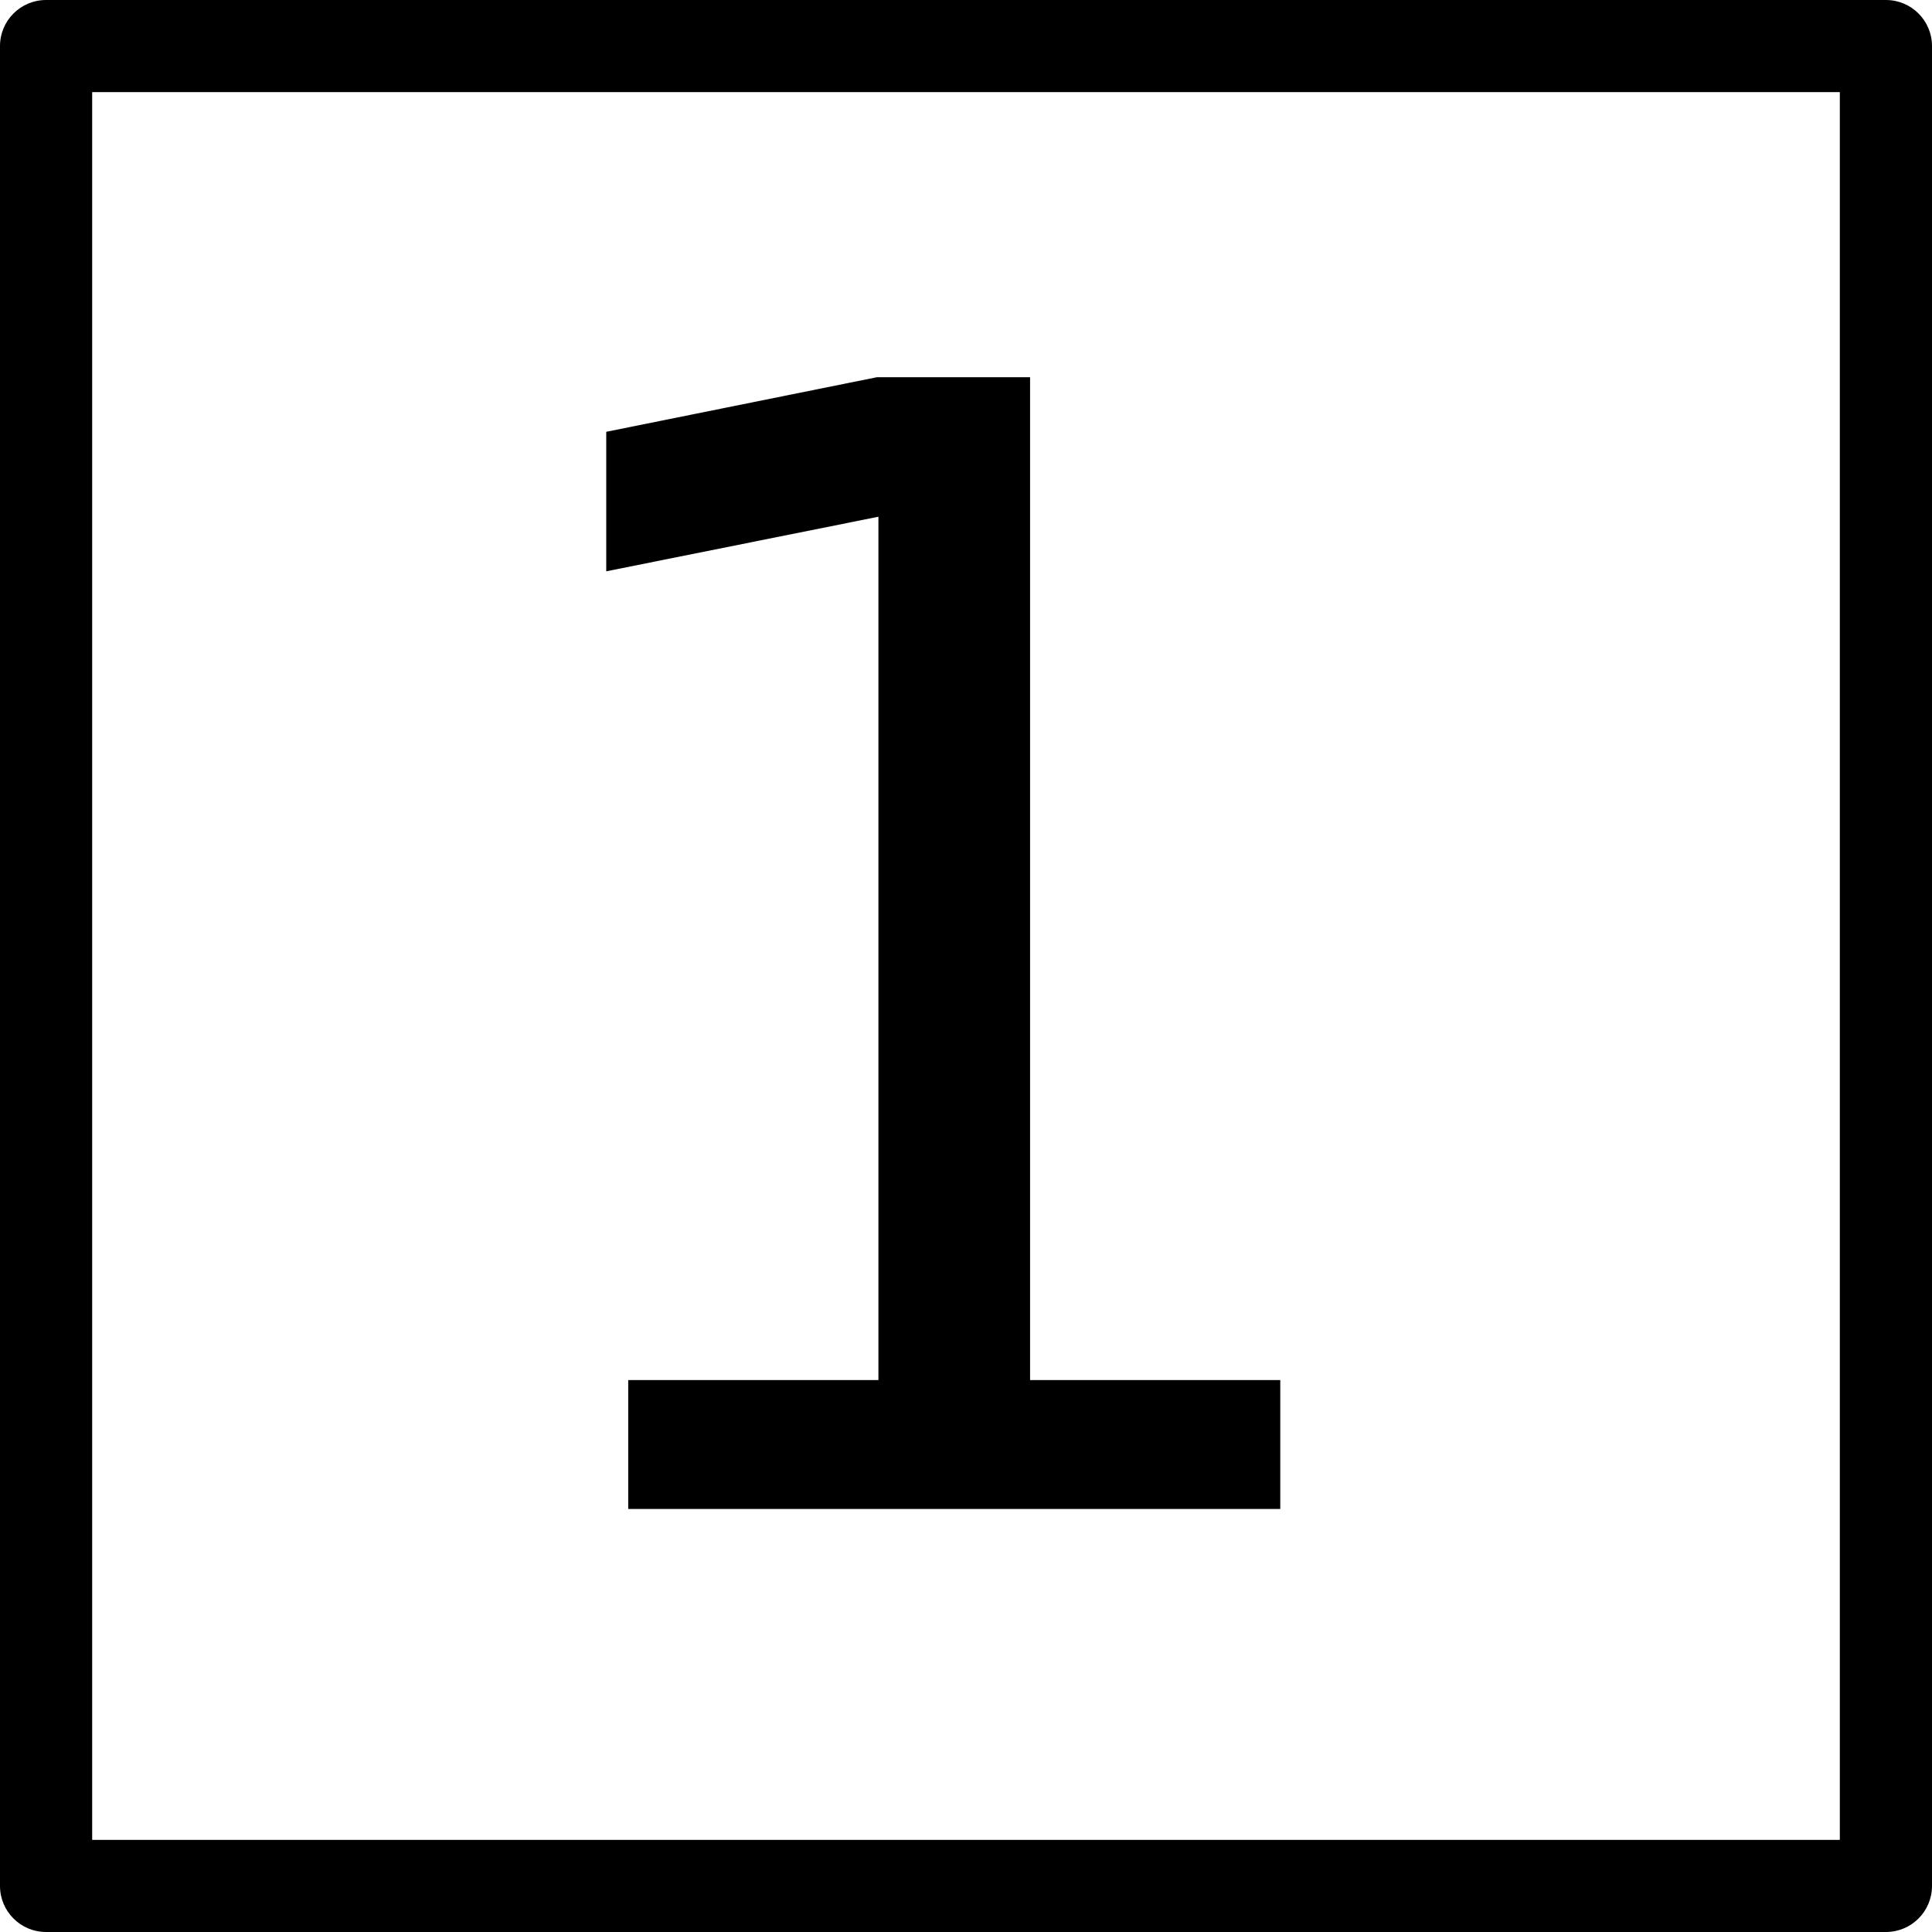
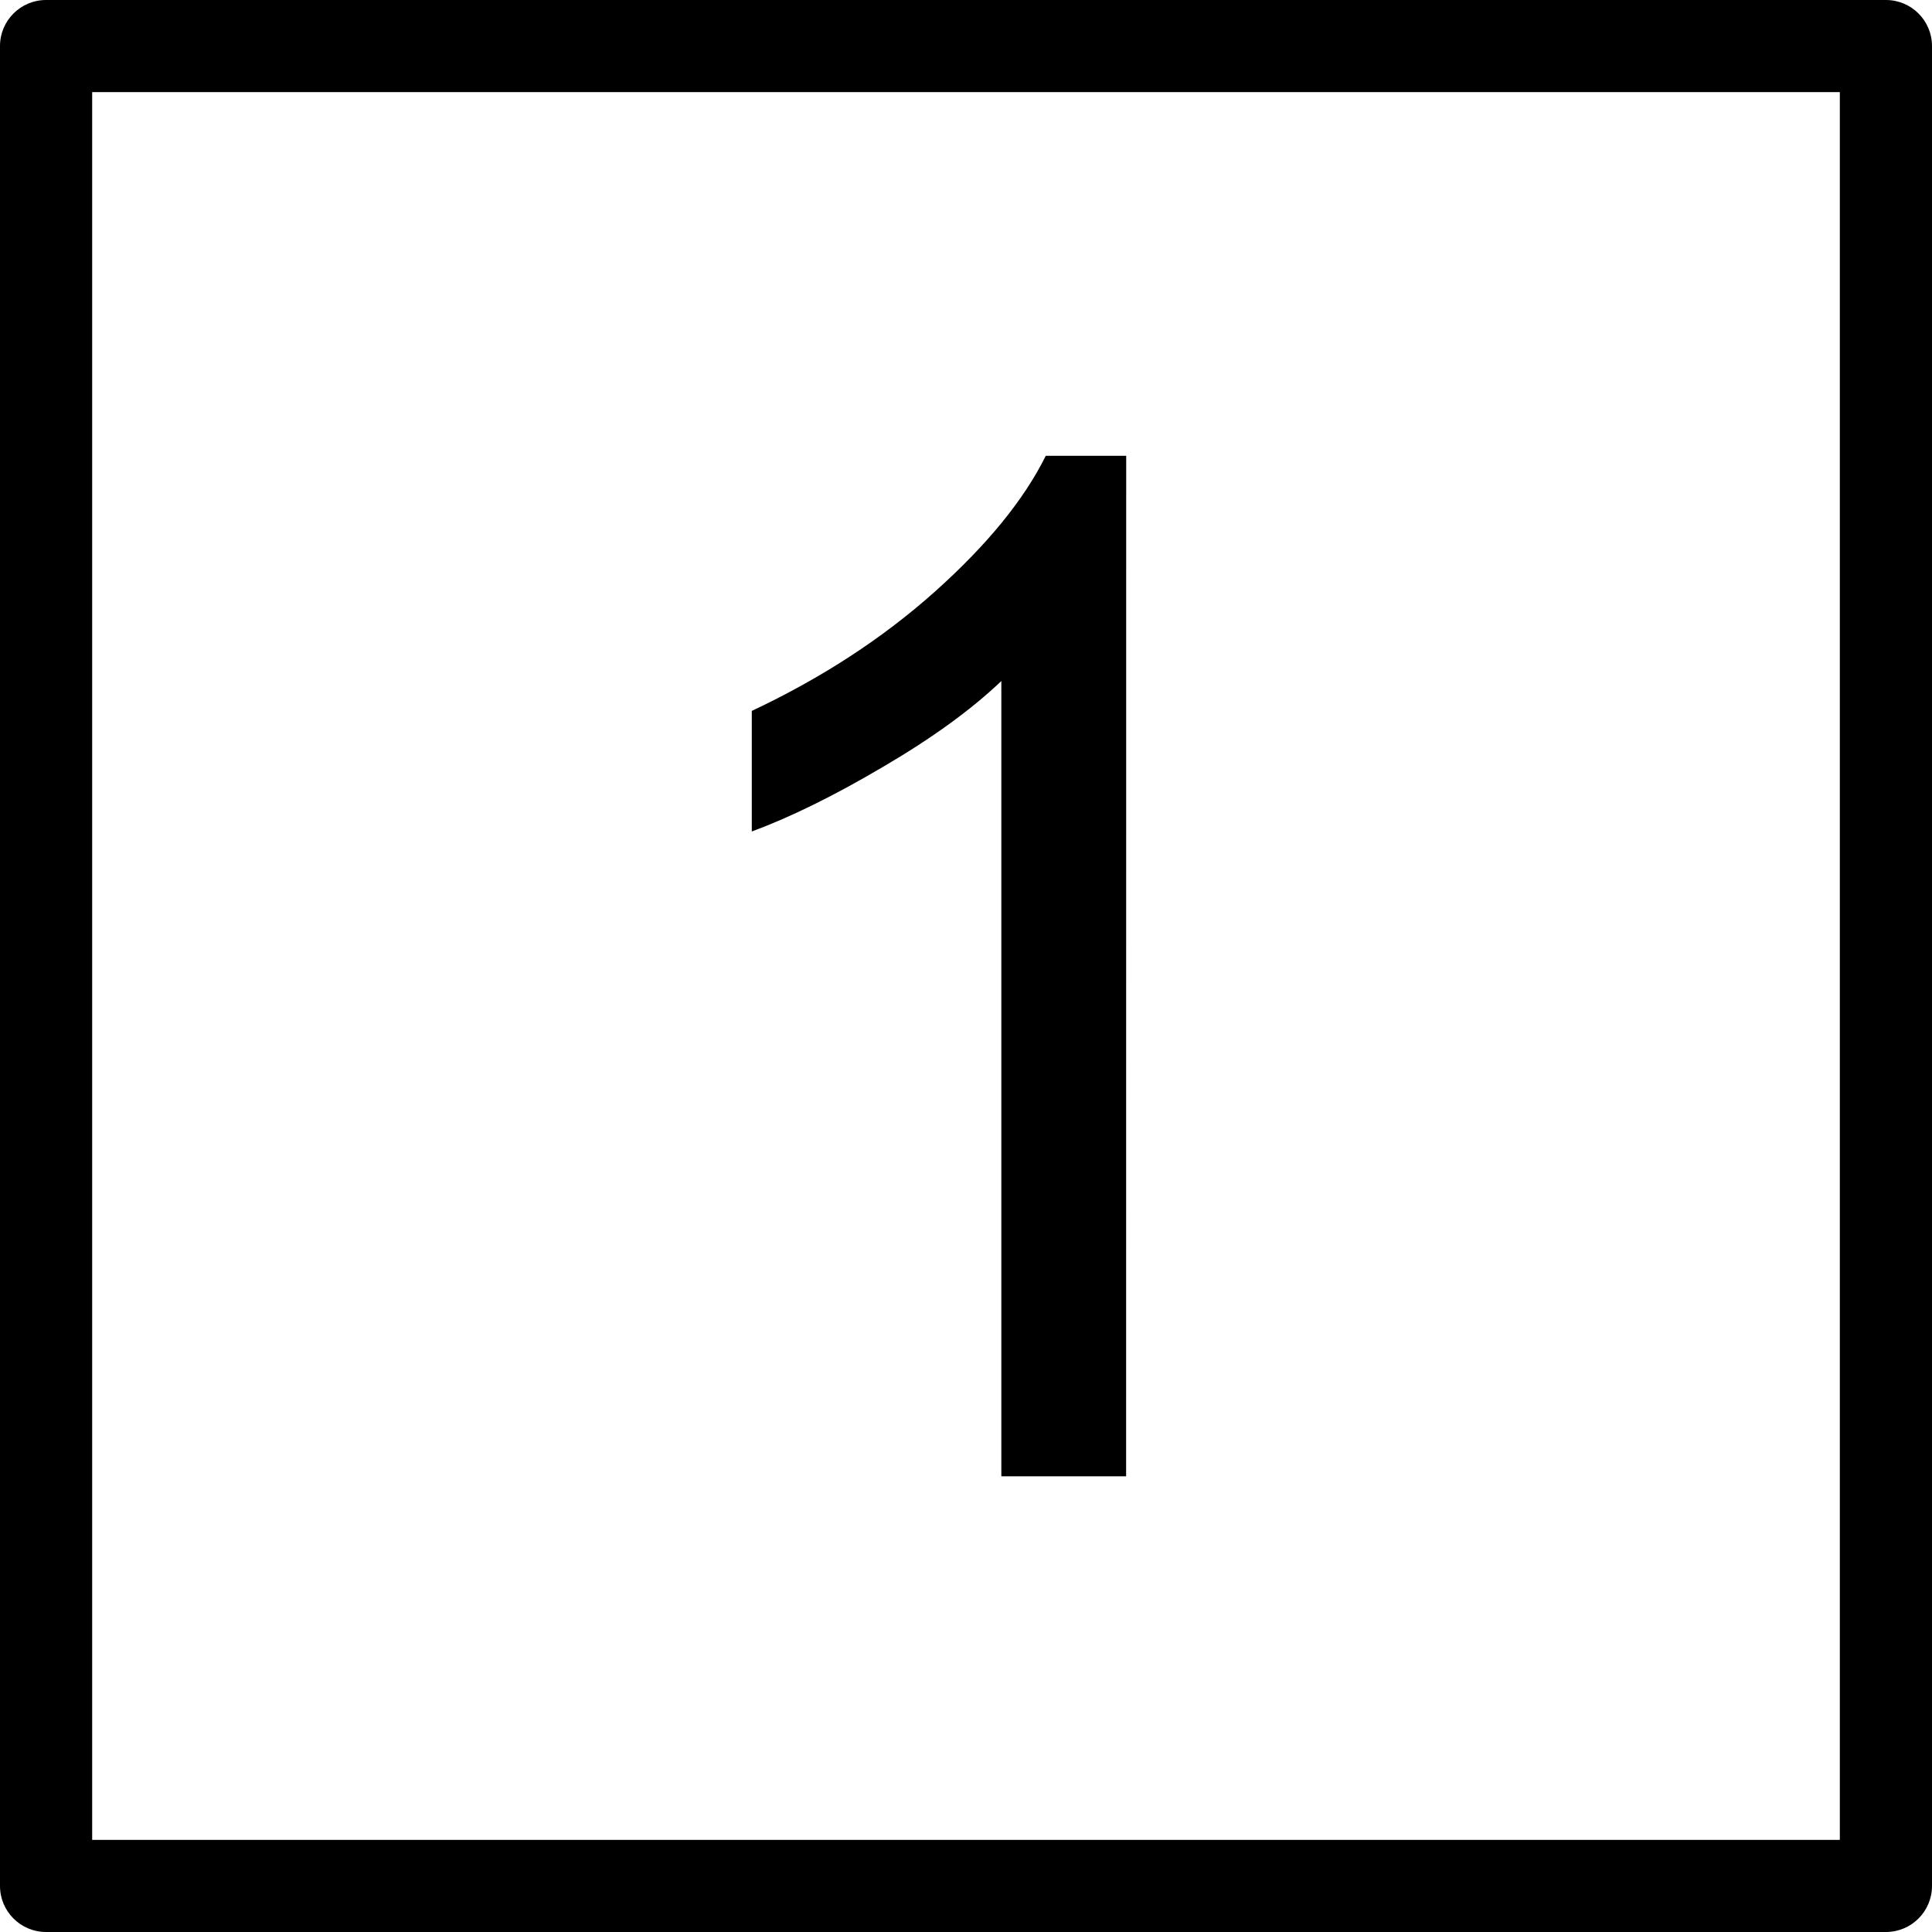
<svg xmlns="http://www.w3.org/2000/svg" id="svg8" version="1.1" viewBox="0 0 24 24" height="24mm" width="24mm">
  <defs id="defs2" />
-   <path d="M 0.572,0 A 0.572,0.572 0 0 0 0,0.572 V 23.428 a 0.572,0.572 0 0 0 0.572,0.572 H 23.428 A 0.572,0.572 0 0 0 24,23.428 V 0.572 A 0.572,0.572 0 0 0 23.428,0 Z M 1.145,1.144 H 22.855 V 22.856 H 1.145 Z M 10.893,4.686 7.531,5.364 V 7.097 L 10.912,6.419 V 17.144 H 7.804 v 1.601 h 8.1 v -1.601 h -3.108 V 4.686 Z" style="font-style:normal;font-weight:normal;font-size:217.763px;line-height:1.25;font-family:sans-serif;letter-spacing:0px;word-spacing:0px;fill:#000000;fill-opacity:1;stroke:none;stroke-width:0.482" id="path1429" />
+   <g aria-label="1" id="text832" style="font-style:normal;font-variant:normal;font-weight:normal;font-stretch:normal;font-size:3.528px;line-height:1.25;font-family:Arial;-inkscape-font-specification:Arial;stroke-width:0.265">
+     <path id="path834" style="font-style:normal;font-variant:normal;font-weight:normal;font-stretch:normal;font-size:17.639px;font-family:Arial;-inkscape-font-specification:Arial;stroke-width:0.265" d="M 13.989,18.339 H 12.439 V 8.46 C 12.066,8.816 11.575,9.172 10.966,9.528 10.363,9.884 9.821,10.151 9.339,10.329 V 8.831 c 0.867,-0.408 1.625,-0.901 2.274,-1.481 0.649,-0.58 1.108,-1.143 1.378,-1.688 h 0.999 z M 0.572,0 C 0.256,1.8027832e-5 5.1750684e-6,0.256 0,0.572 V 23.428 c 5.4181024e-6,0.316 0.256,0.572 0.572,0.572 H 23.428 c 0.316,-3.9e-5 0.572,-0.256 0.572,-0.572 V 0.572 C 24,0.256 23.744,3.9267385e-5 23.428,0 Z M 1.145,1.144 H 22.855 V 22.856 H 1.145 Z" />
+   </g>
</svg>
